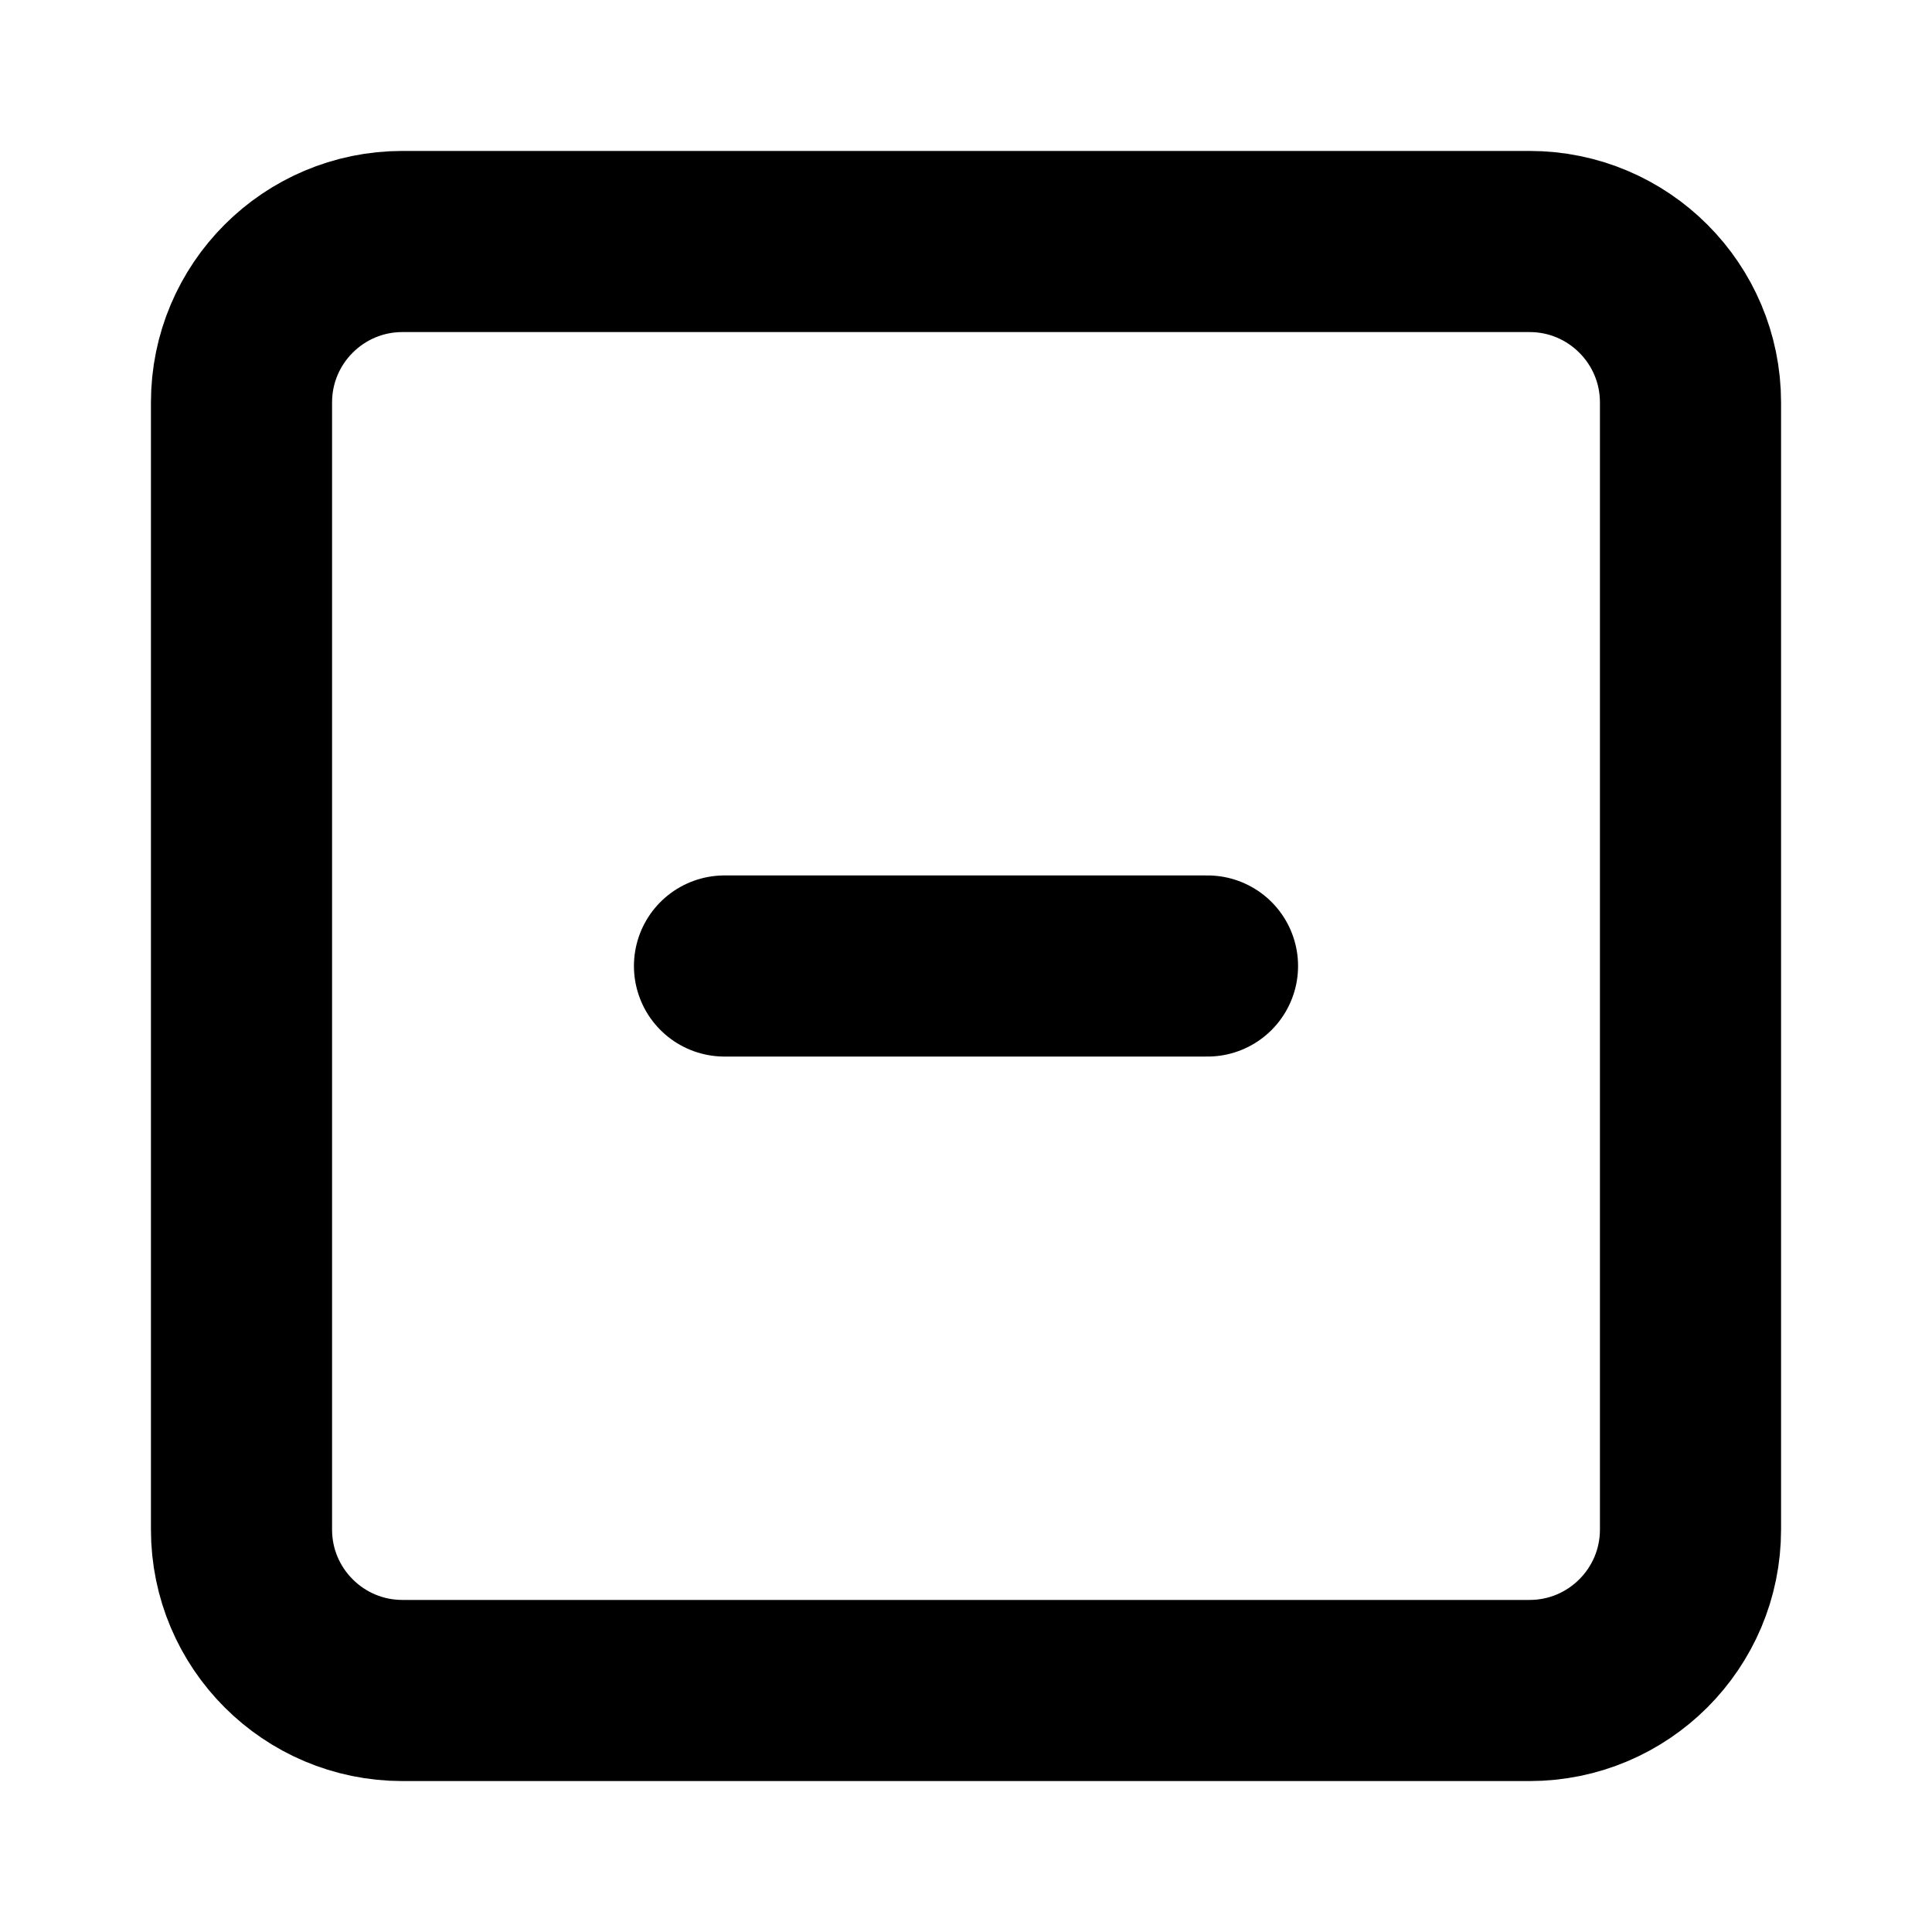
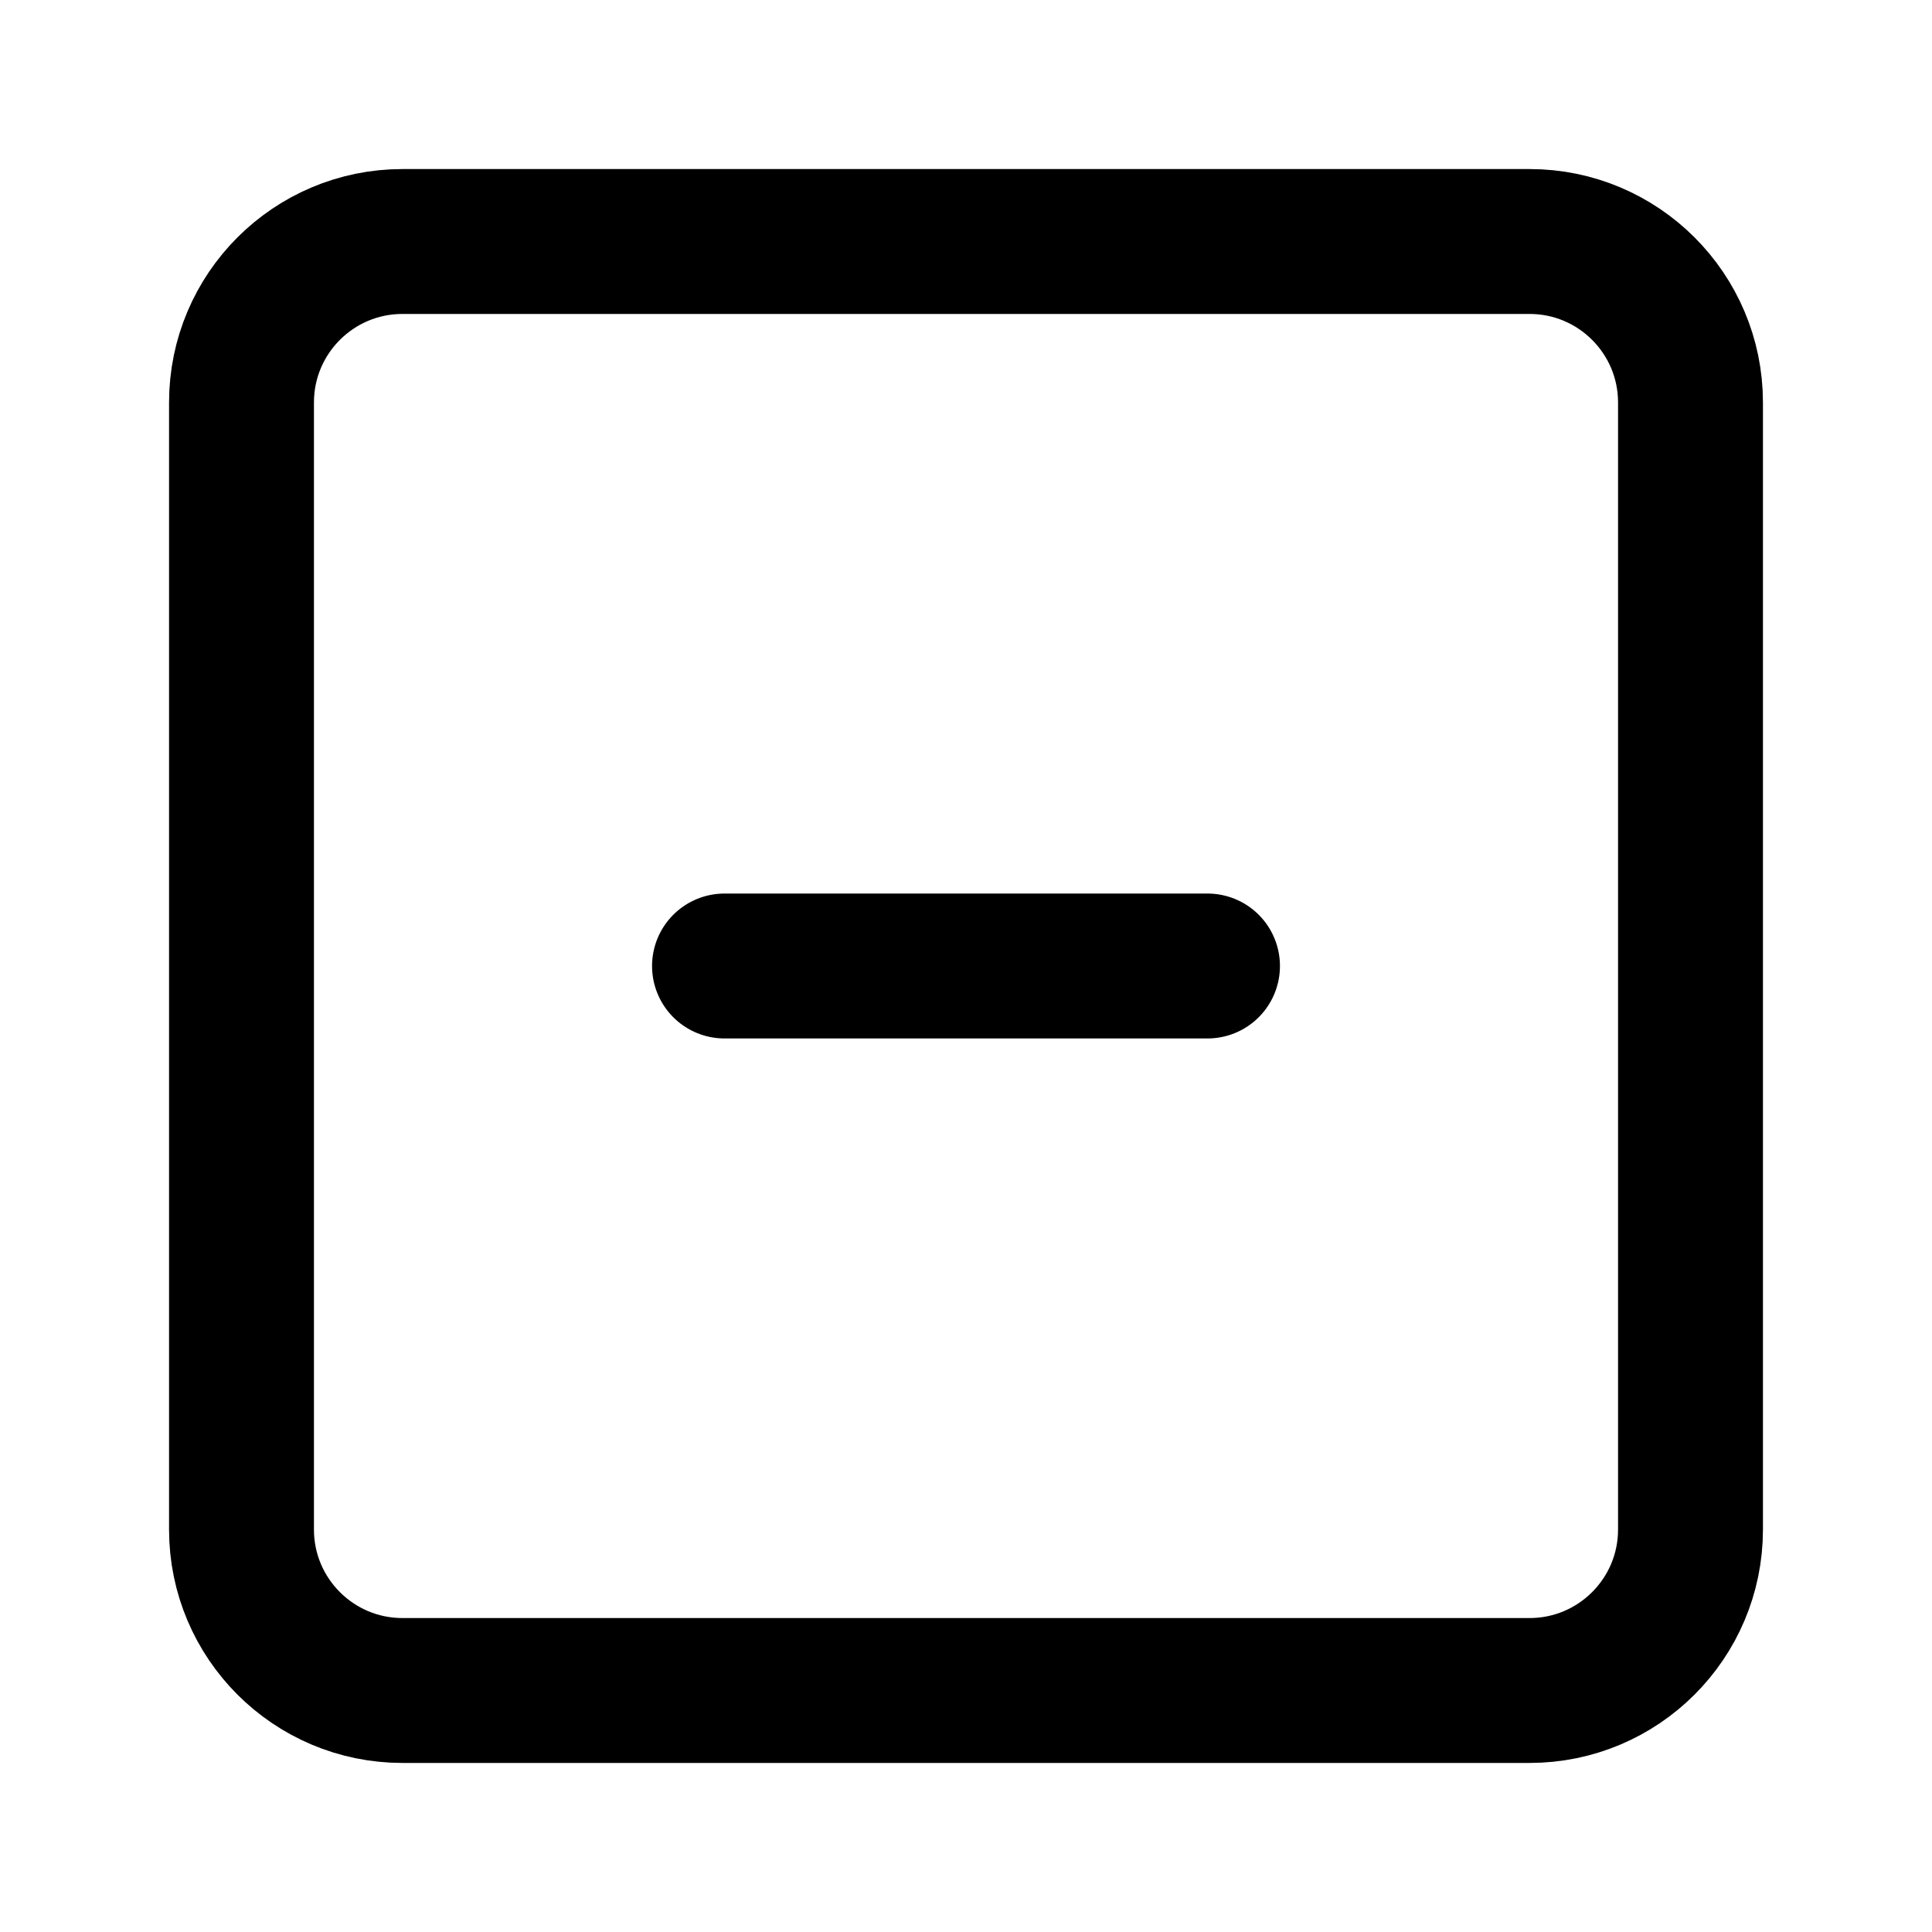
<svg xmlns="http://www.w3.org/2000/svg" width="16" height="16" viewBox="0 0 16 16" fill="none">
-   <path d="M12.667 2H3.333C2.597 2 2 2.597 2 3.333V12.667C2 13.403 2.597 14 3.333 14H12.667C13.403 14 14 13.403 14 12.667V3.333C14 2.597 13.403 2 12.667 2Z" stroke="black" stroke-width="1.5" stroke-linecap="round" stroke-linejoin="round" />
-   <path d="M6 8H10" stroke="black" stroke-width="1.5" stroke-linecap="round" stroke-linejoin="round" />
+   <path d="M12.667 2H3.333C2.597 2 2 2.597 2 3.333V12.667C2 13.403 2.597 14 3.333 14H12.667C13.403 14 14 13.403 14 12.667V3.333C14 2.597 13.403 2 12.667 2Z" stroke="black" stroke-width="1.2" stroke-linecap="round" stroke-linejoin="round" />
+   <path d="M6 8H10" stroke="black" stroke-width="1.2" stroke-linecap="round" stroke-linejoin="round" />
</svg>
